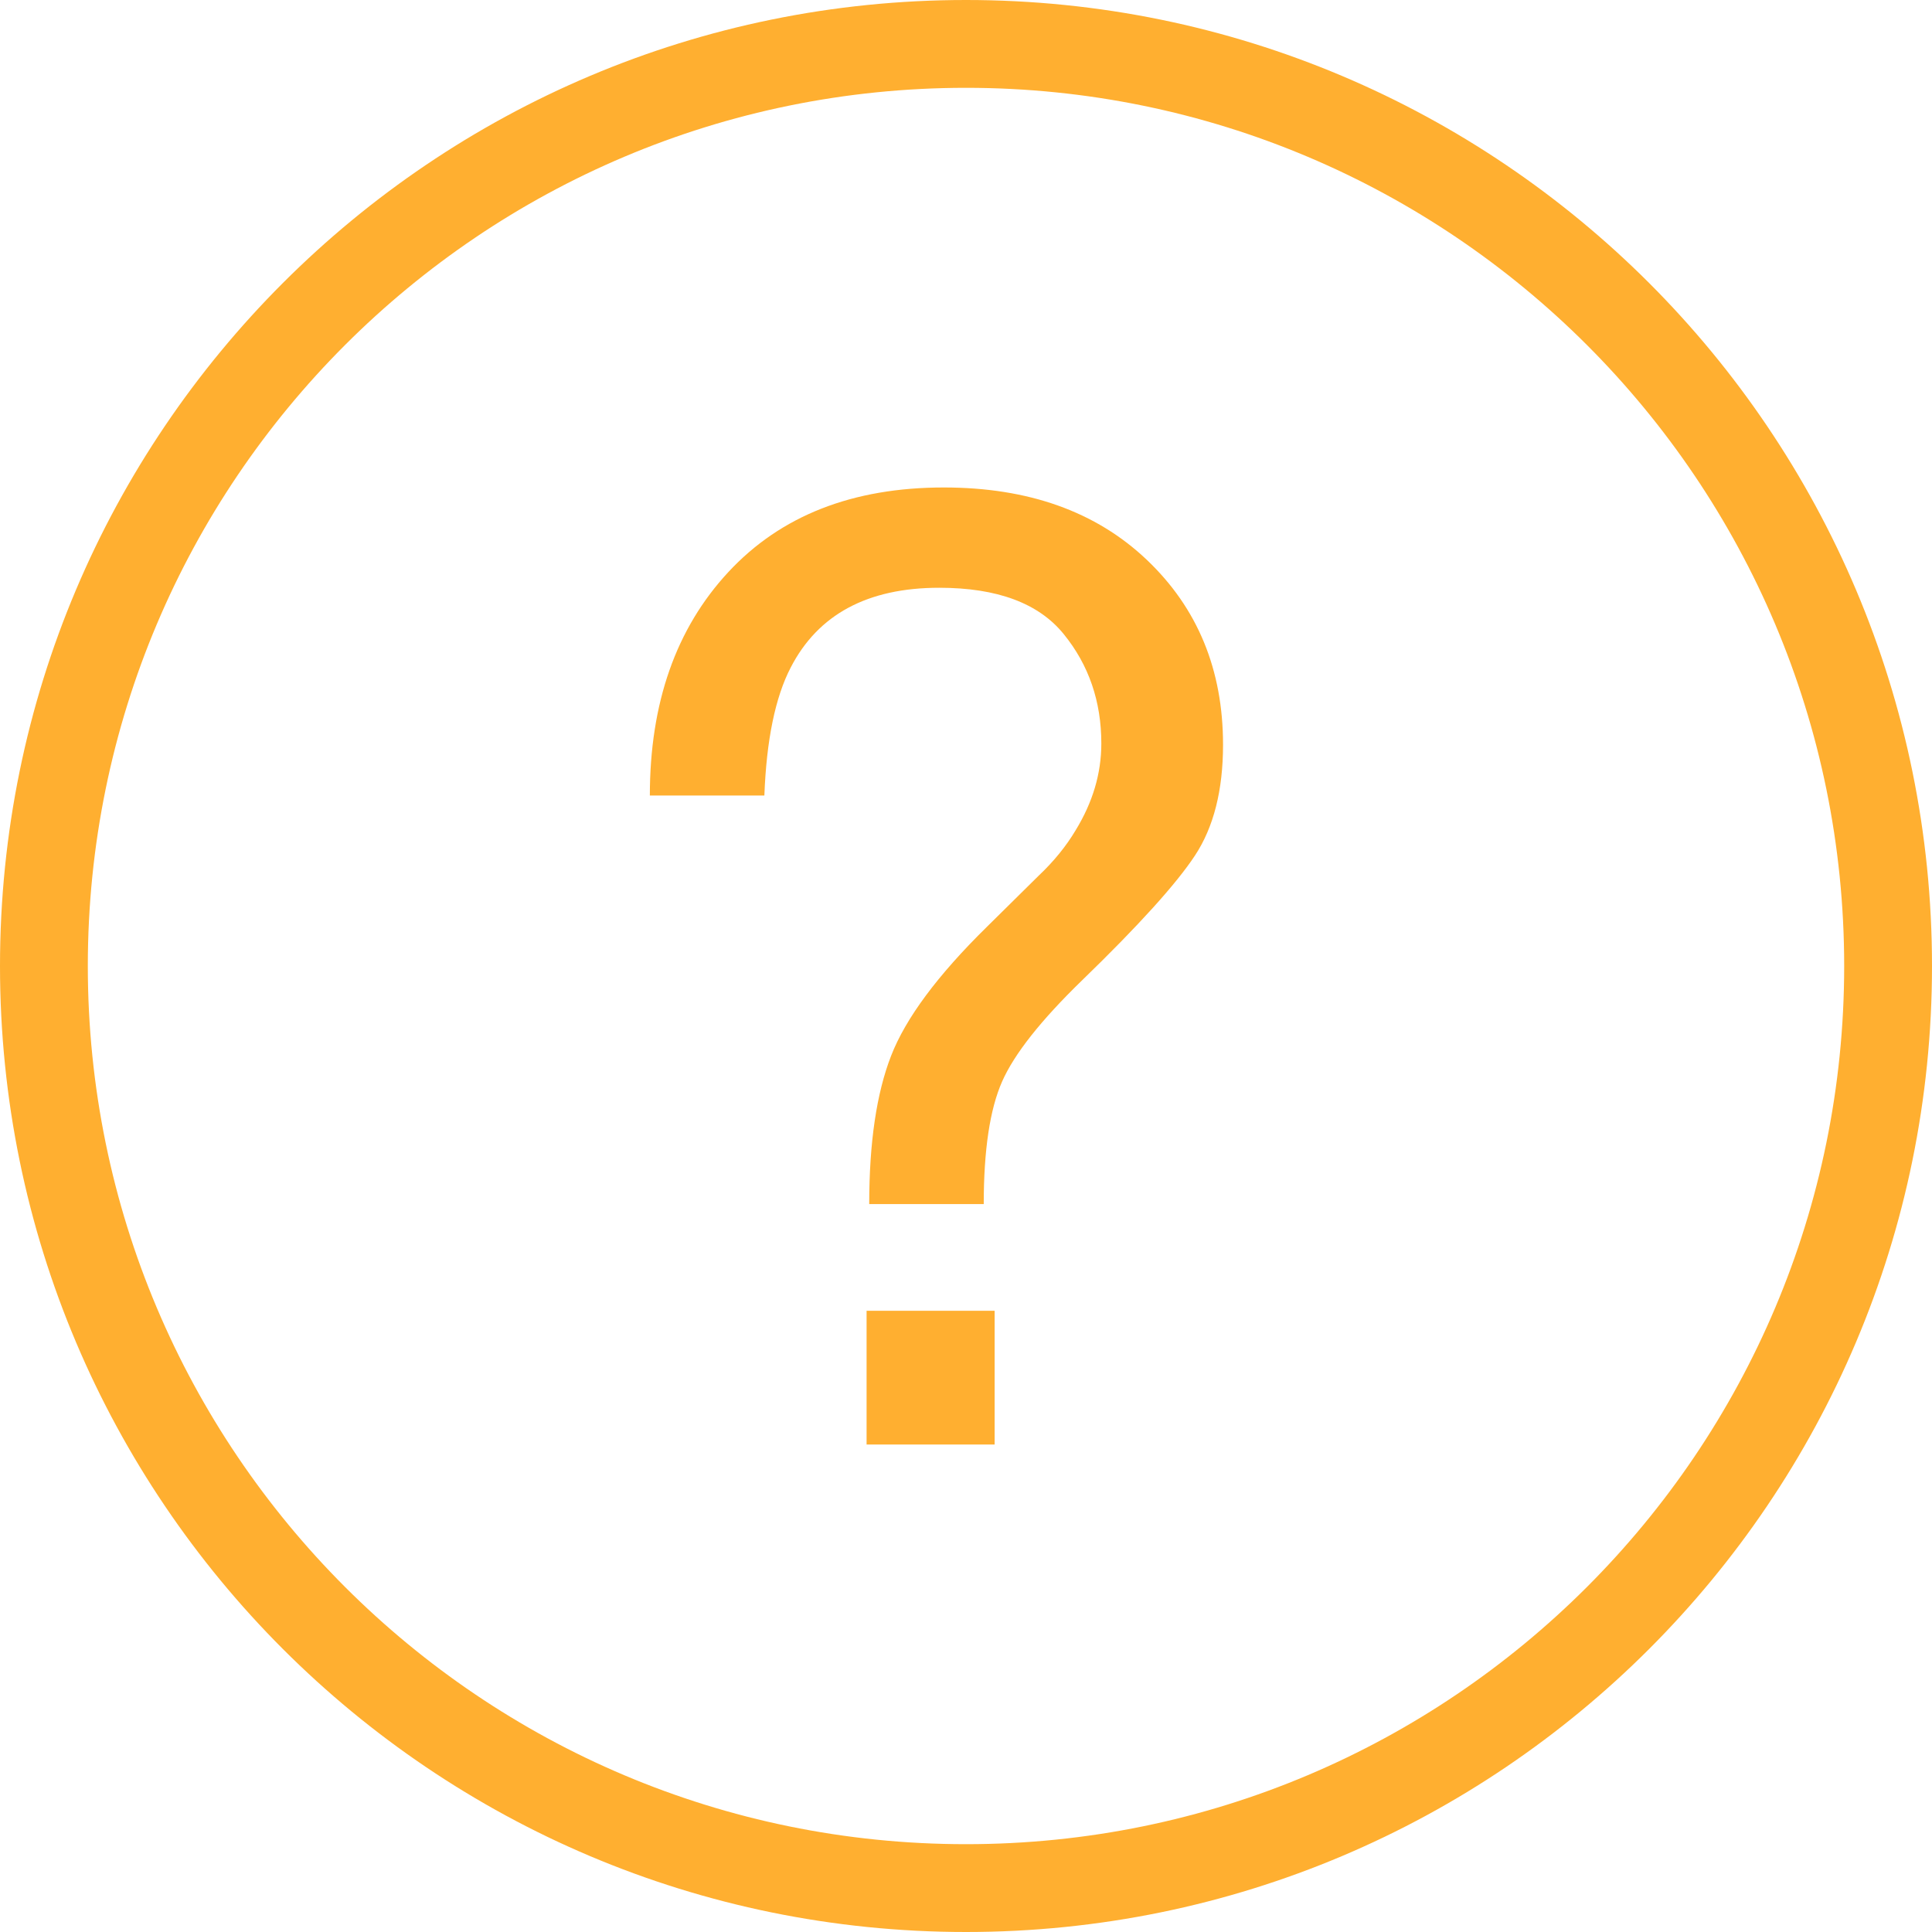
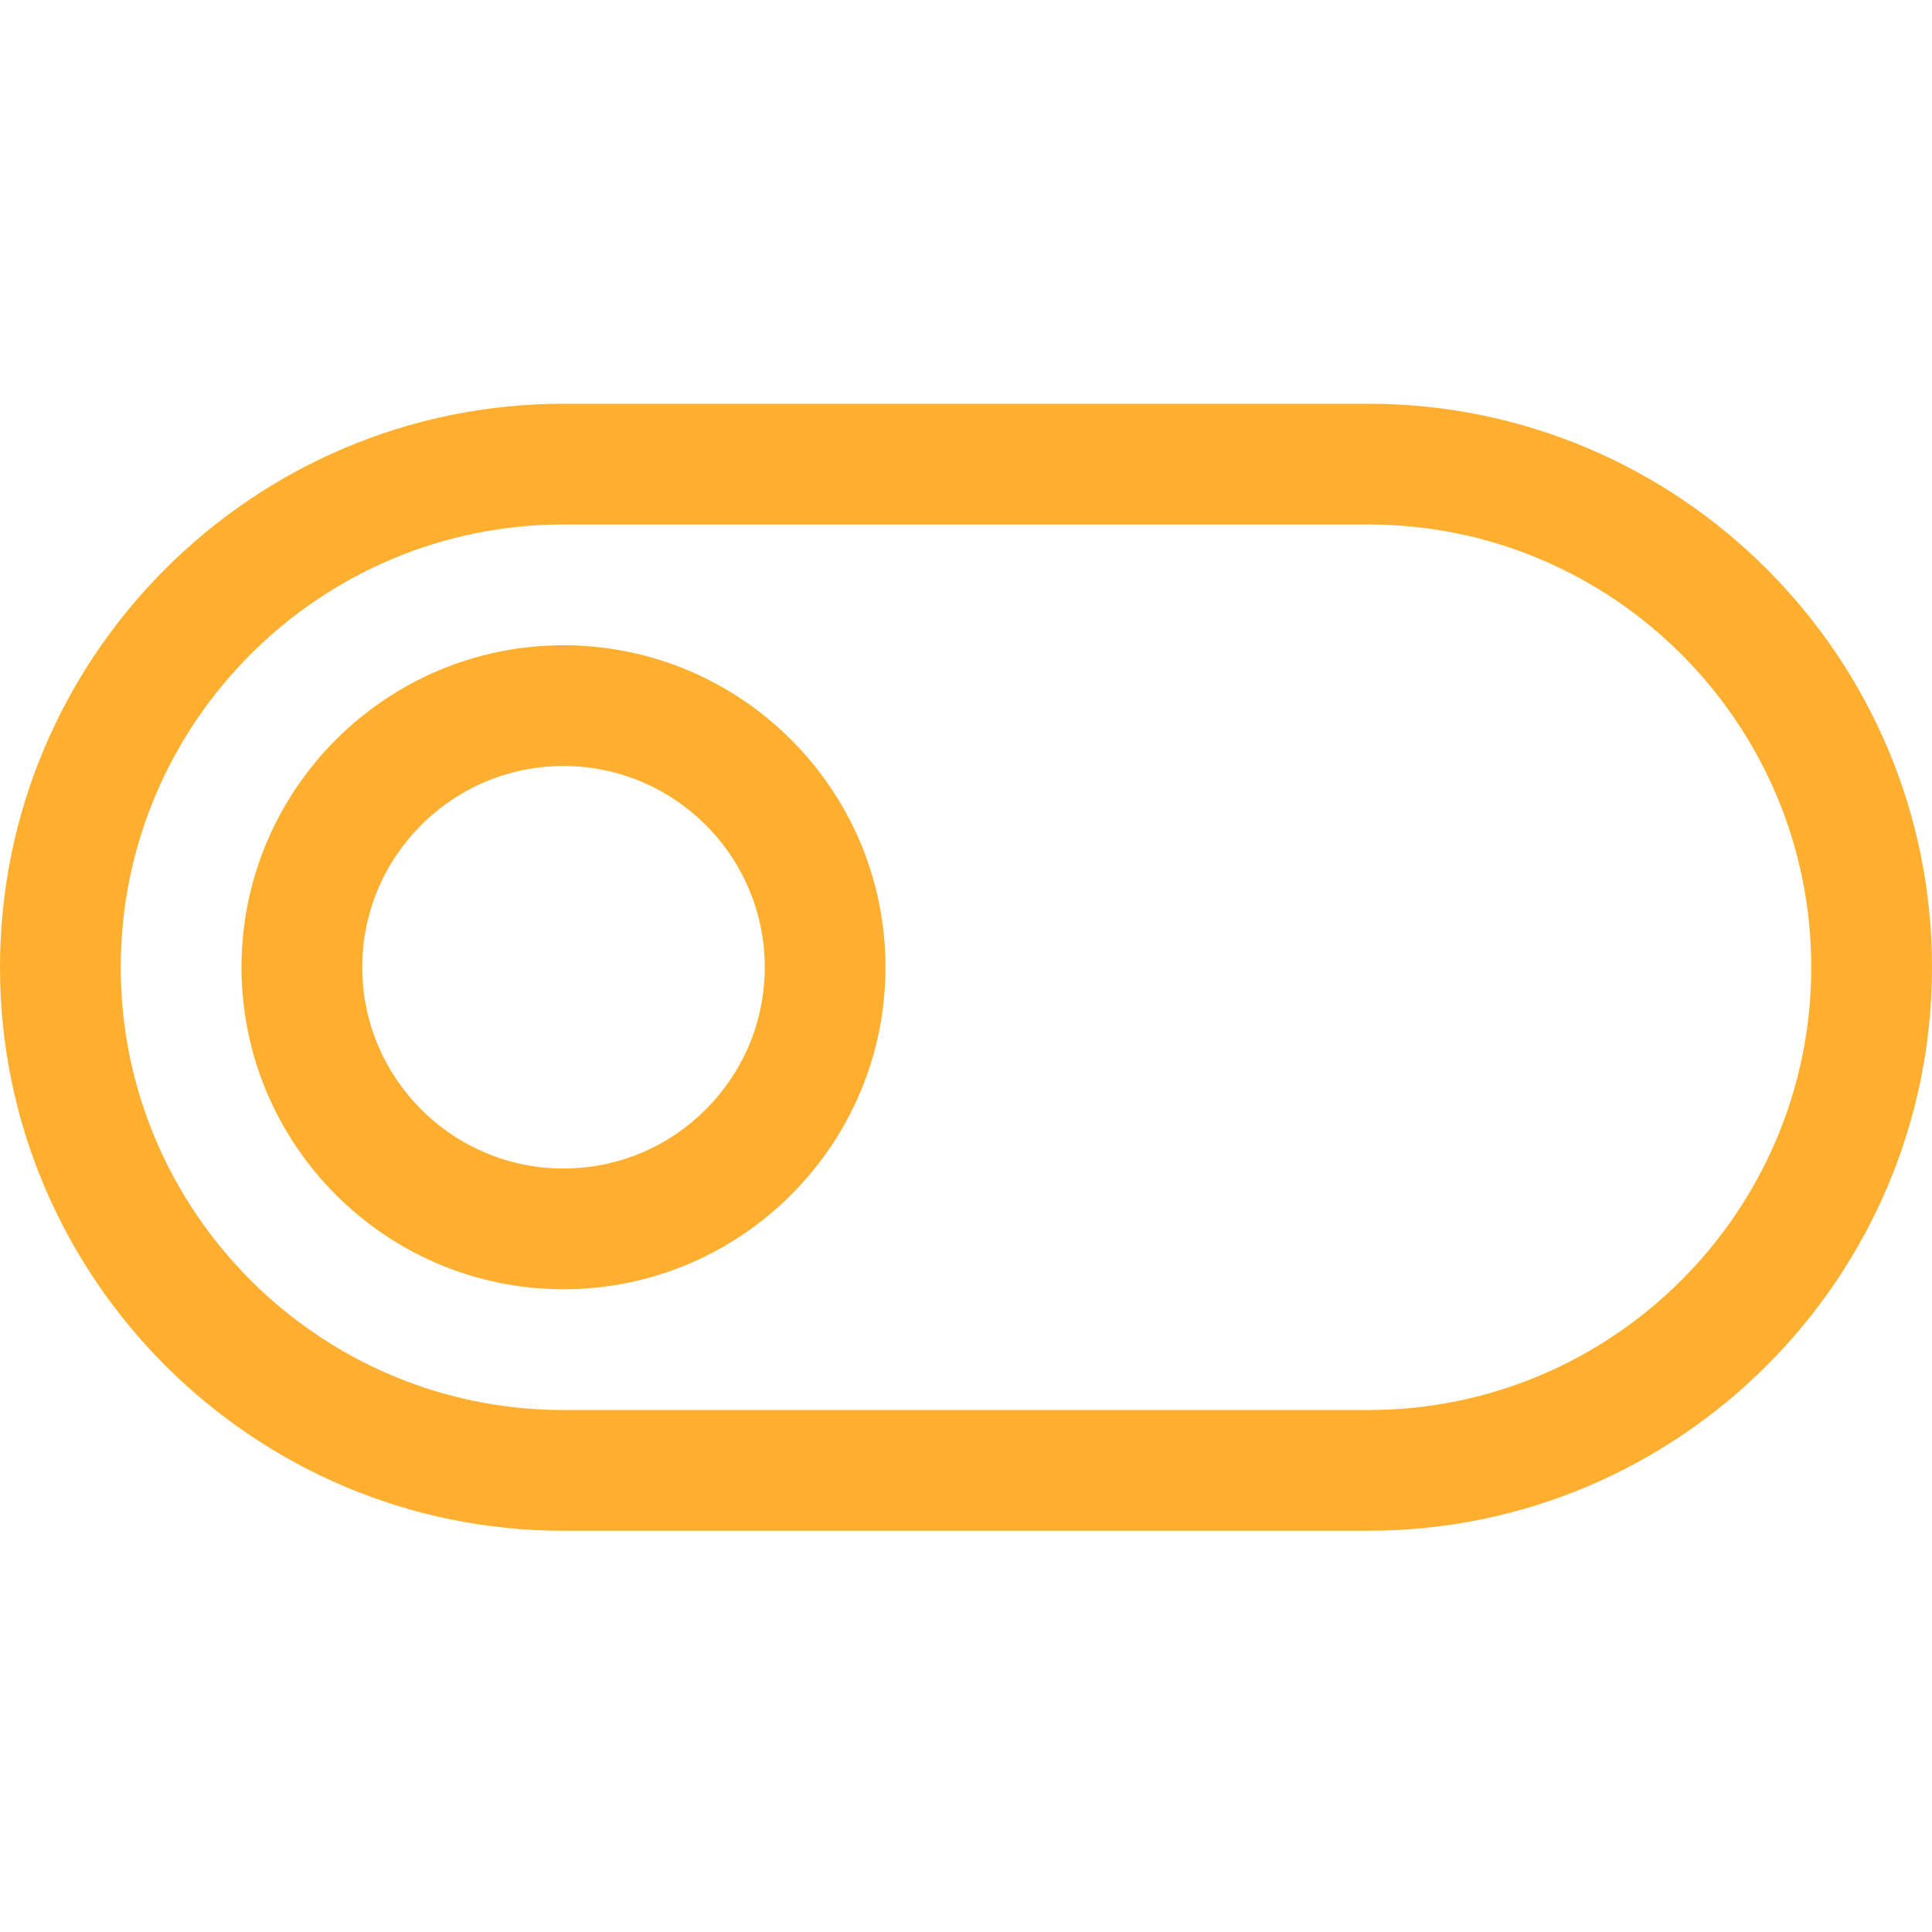
- <svg xmlns="http://www.w3.org/2000/svg" x="0px" y="0px" width="612px" height="612px" viewBox="0 0 612 612" fill="#ffaf30" xml:space="preserve">
+ <svg xmlns="http://www.w3.org/2000/svg" x="0px" y="0px" width="800px" height="800px" viewBox="0 -107 512 512" fill="#ffaf30" xml:space="preserve">
  <g>
    <g>
-       <path d="M230.724,181.208c-2.393,2.587-3.95,4.256-5.119,5.508C227.775,184.379,230.724,181.208,230.724,181.208z" />
-       <path d="M336.962,200.875c7.956,9.792,11.906,21.337,11.906,34.634c0,9.514-2.727,18.666-8.151,27.512    c-2.977,5.007-6.898,9.848-11.795,14.465l-16.301,16.107c-15.634,15.356-25.732,28.958-30.35,40.865    c-4.618,11.878-6.927,27.54-6.927,46.957h36.275c0-17.108,1.947-30.044,5.814-38.807c3.866-8.763,12.323-19.444,25.37-32.102    c17.942-17.387,29.849-30.572,35.746-39.53s8.874-20.641,8.874-35.051c0-23.756-8.039-43.285-24.146-58.585    c-16.106-15.3-37.526-22.922-64.288-22.922c-28.931,0-51.686,8.929-68.266,26.789s-24.87,41.449-24.87,70.797h36.275    c0.667-17.665,3.478-31.184,8.346-40.559c8.679-16.83,24.369-25.259,47.068-25.259    C315.875,186.187,329.033,191.083,336.962,200.875z" />
-       <path d="M612,306C612,137.004,474.995,0,306,0C137.004,0,0,137.004,0,306c0,168.995,137.004,306,306,306    C474.995,612,612,474.995,612,306z M27.818,306C27.818,152.36,152.36,27.818,306,27.818S584.182,152.36,584.182,306    S459.64,584.182,306,584.182S27.818,459.64,27.818,306z" />
+       <path d="m362.668 298.668h-213.336c-82.344 0-149.332-67.008-149.332-149.336 0-82.324 66.988-149.332 149.332-149.332h213.336c82.344 0 149.332 67.008 149.332 149.332 0 82.328-66.988 149.336-149.332 149.336zm-213.336-266.668c-64.703 0-117.332 52.652-117.332 117.332 0 64.684 52.629 117.336 117.332 117.336h213.336c64.703 0 117.332-52.652 117.332-117.336 0-64.68-52.629-117.332-117.332-117.332zm0 0" />
+       <path d="m149.332 234.668c-47.059 0-85.332-38.273-85.332-85.336 0-47.059 38.273-85.332 85.332-85.332 47.062 0 85.336 38.273 85.336 85.332 0 47.062-38.273 85.336-85.336 85.336zm0-138.668c-29.395 0-53.332 23.914-53.332 53.332 0 29.422 23.938 53.336 53.332 53.336 29.398 0 53.336-23.914 53.336-53.336 0-29.418-23.938-53.332-53.336-53.332zm0 0" />
      <rect x="274.51" y="415.214" width="40.559" height="42.367" />
    </g>
  </g>
  <g>
</g>
  <g>
</g>
  <g>
</g>
  <g>
</g>
  <g>
</g>
  <g>
</g>
  <g>
</g>
  <g>
</g>
  <g>
</g>
  <g>
</g>
  <g>
</g>
  <g>
</g>
  <g>
</g>
  <g>
</g>
  <g>
</g>
</svg>
